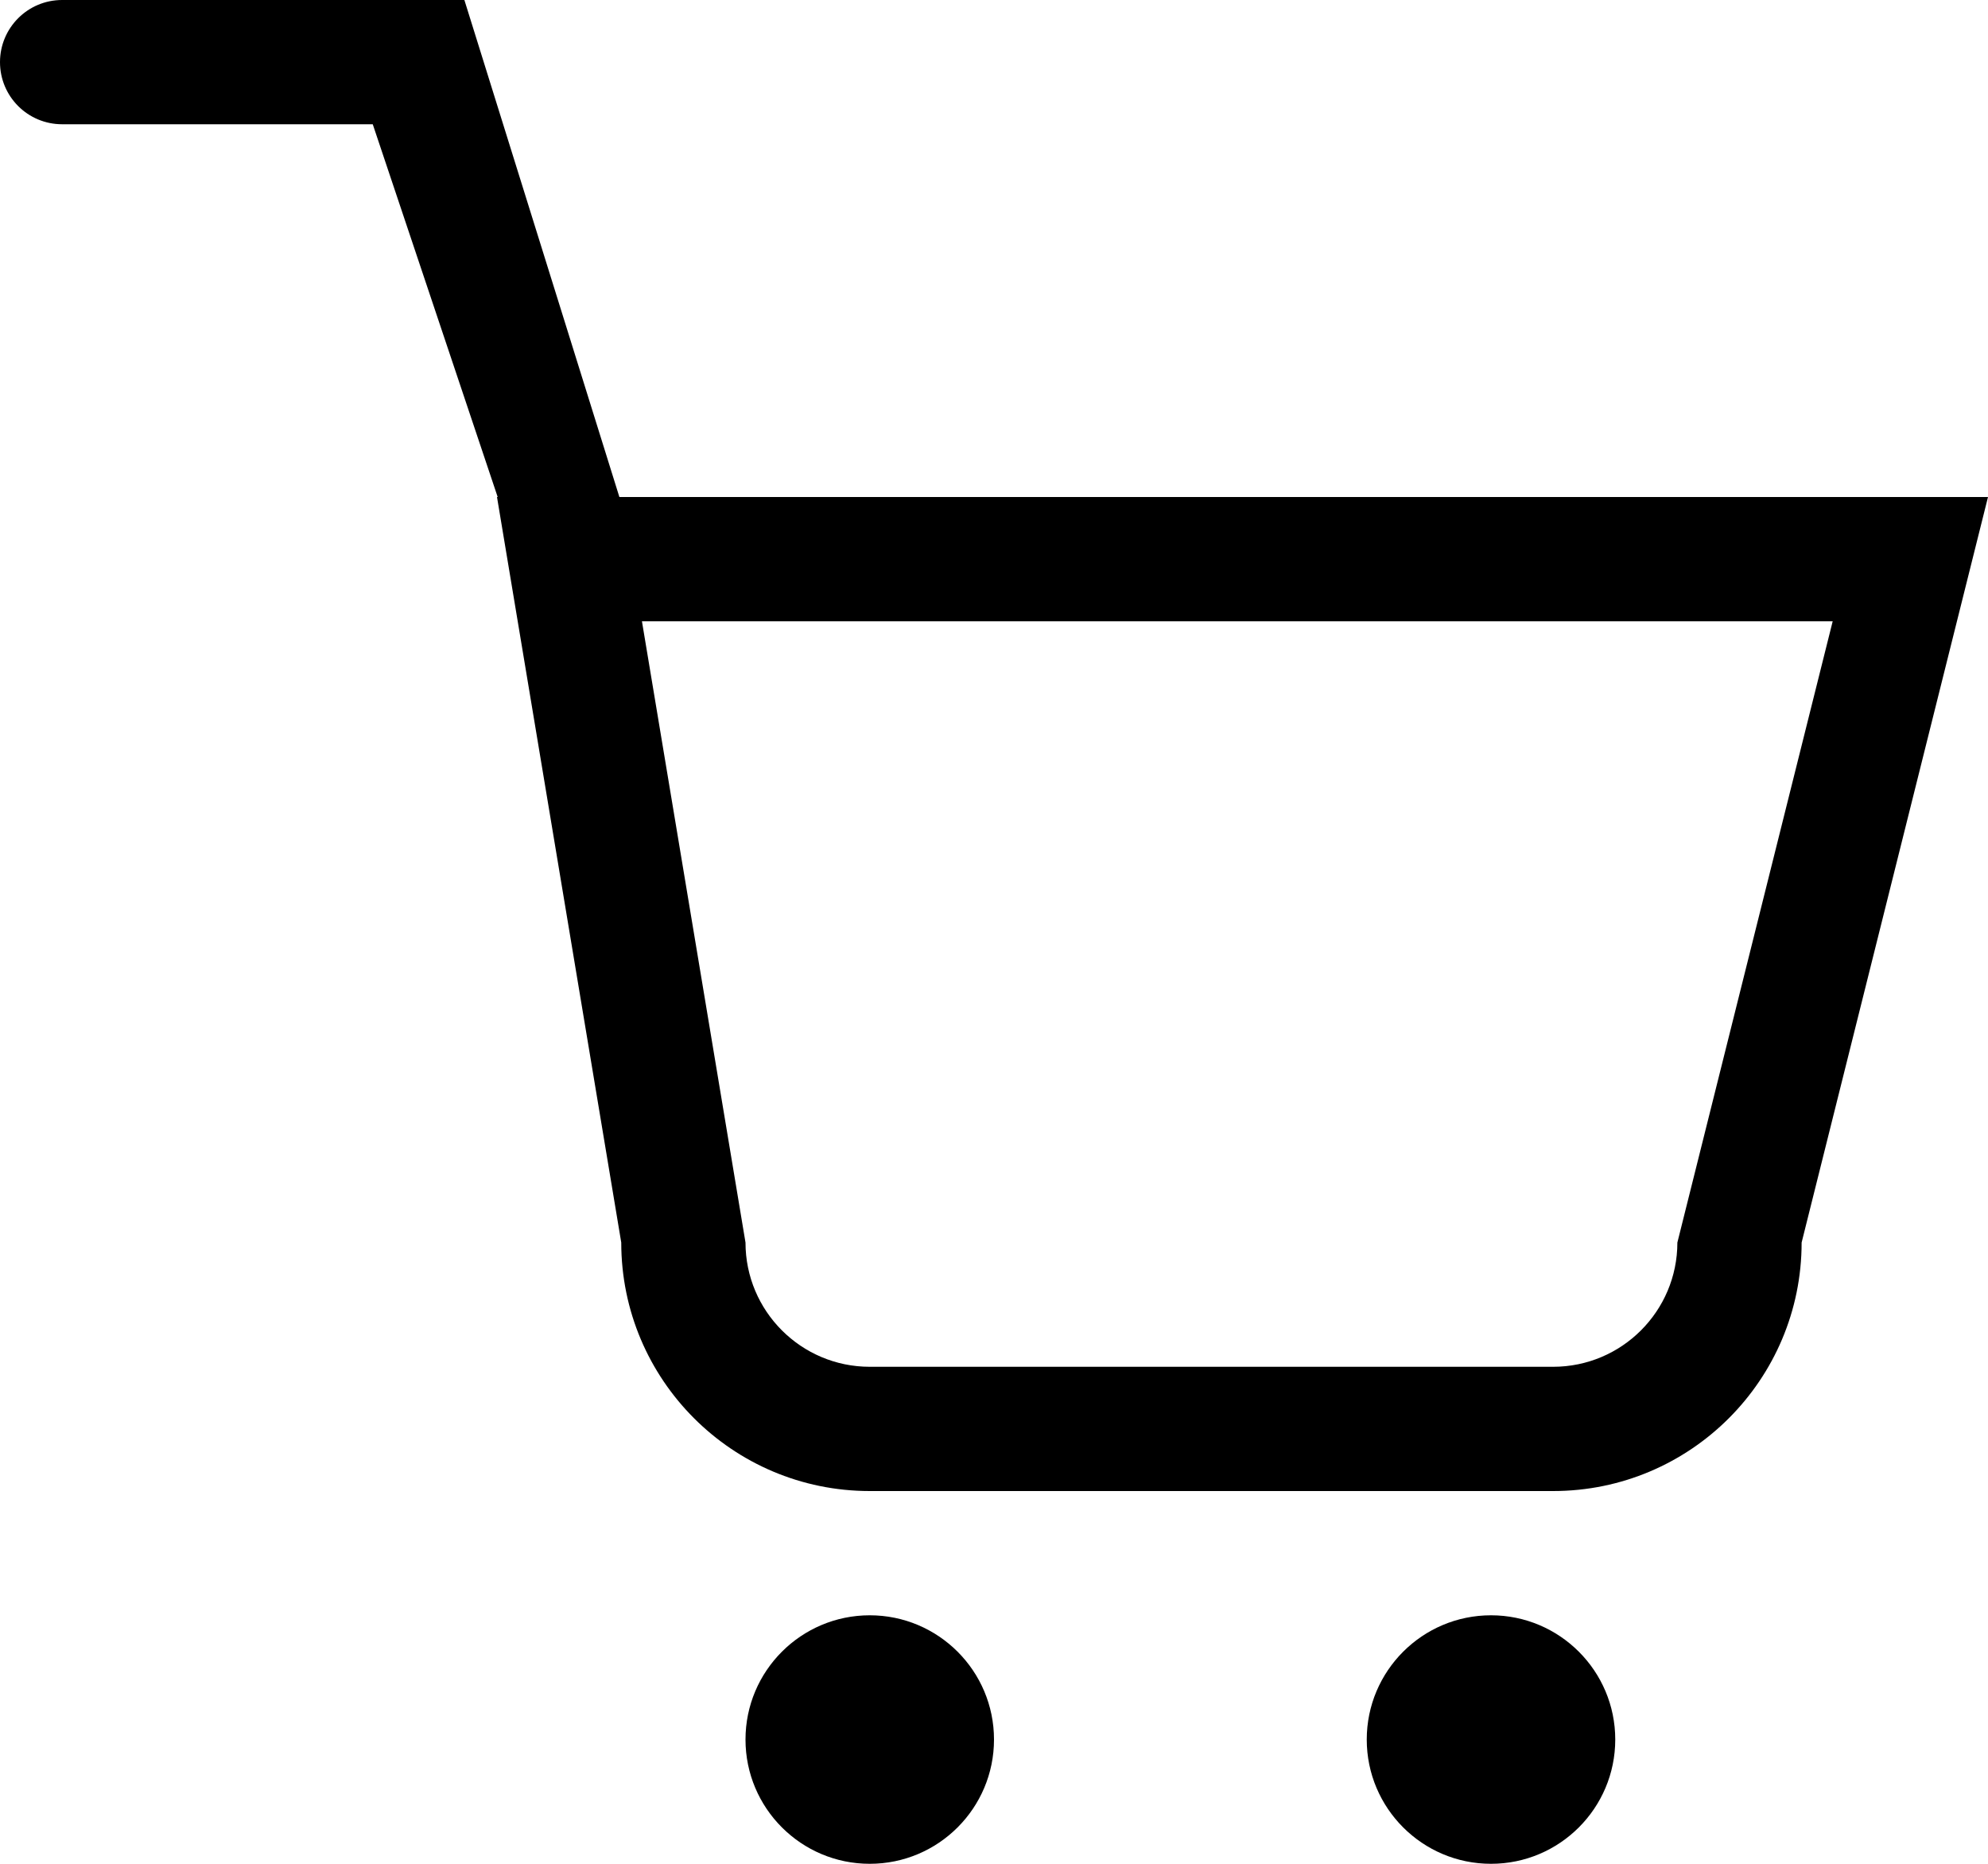
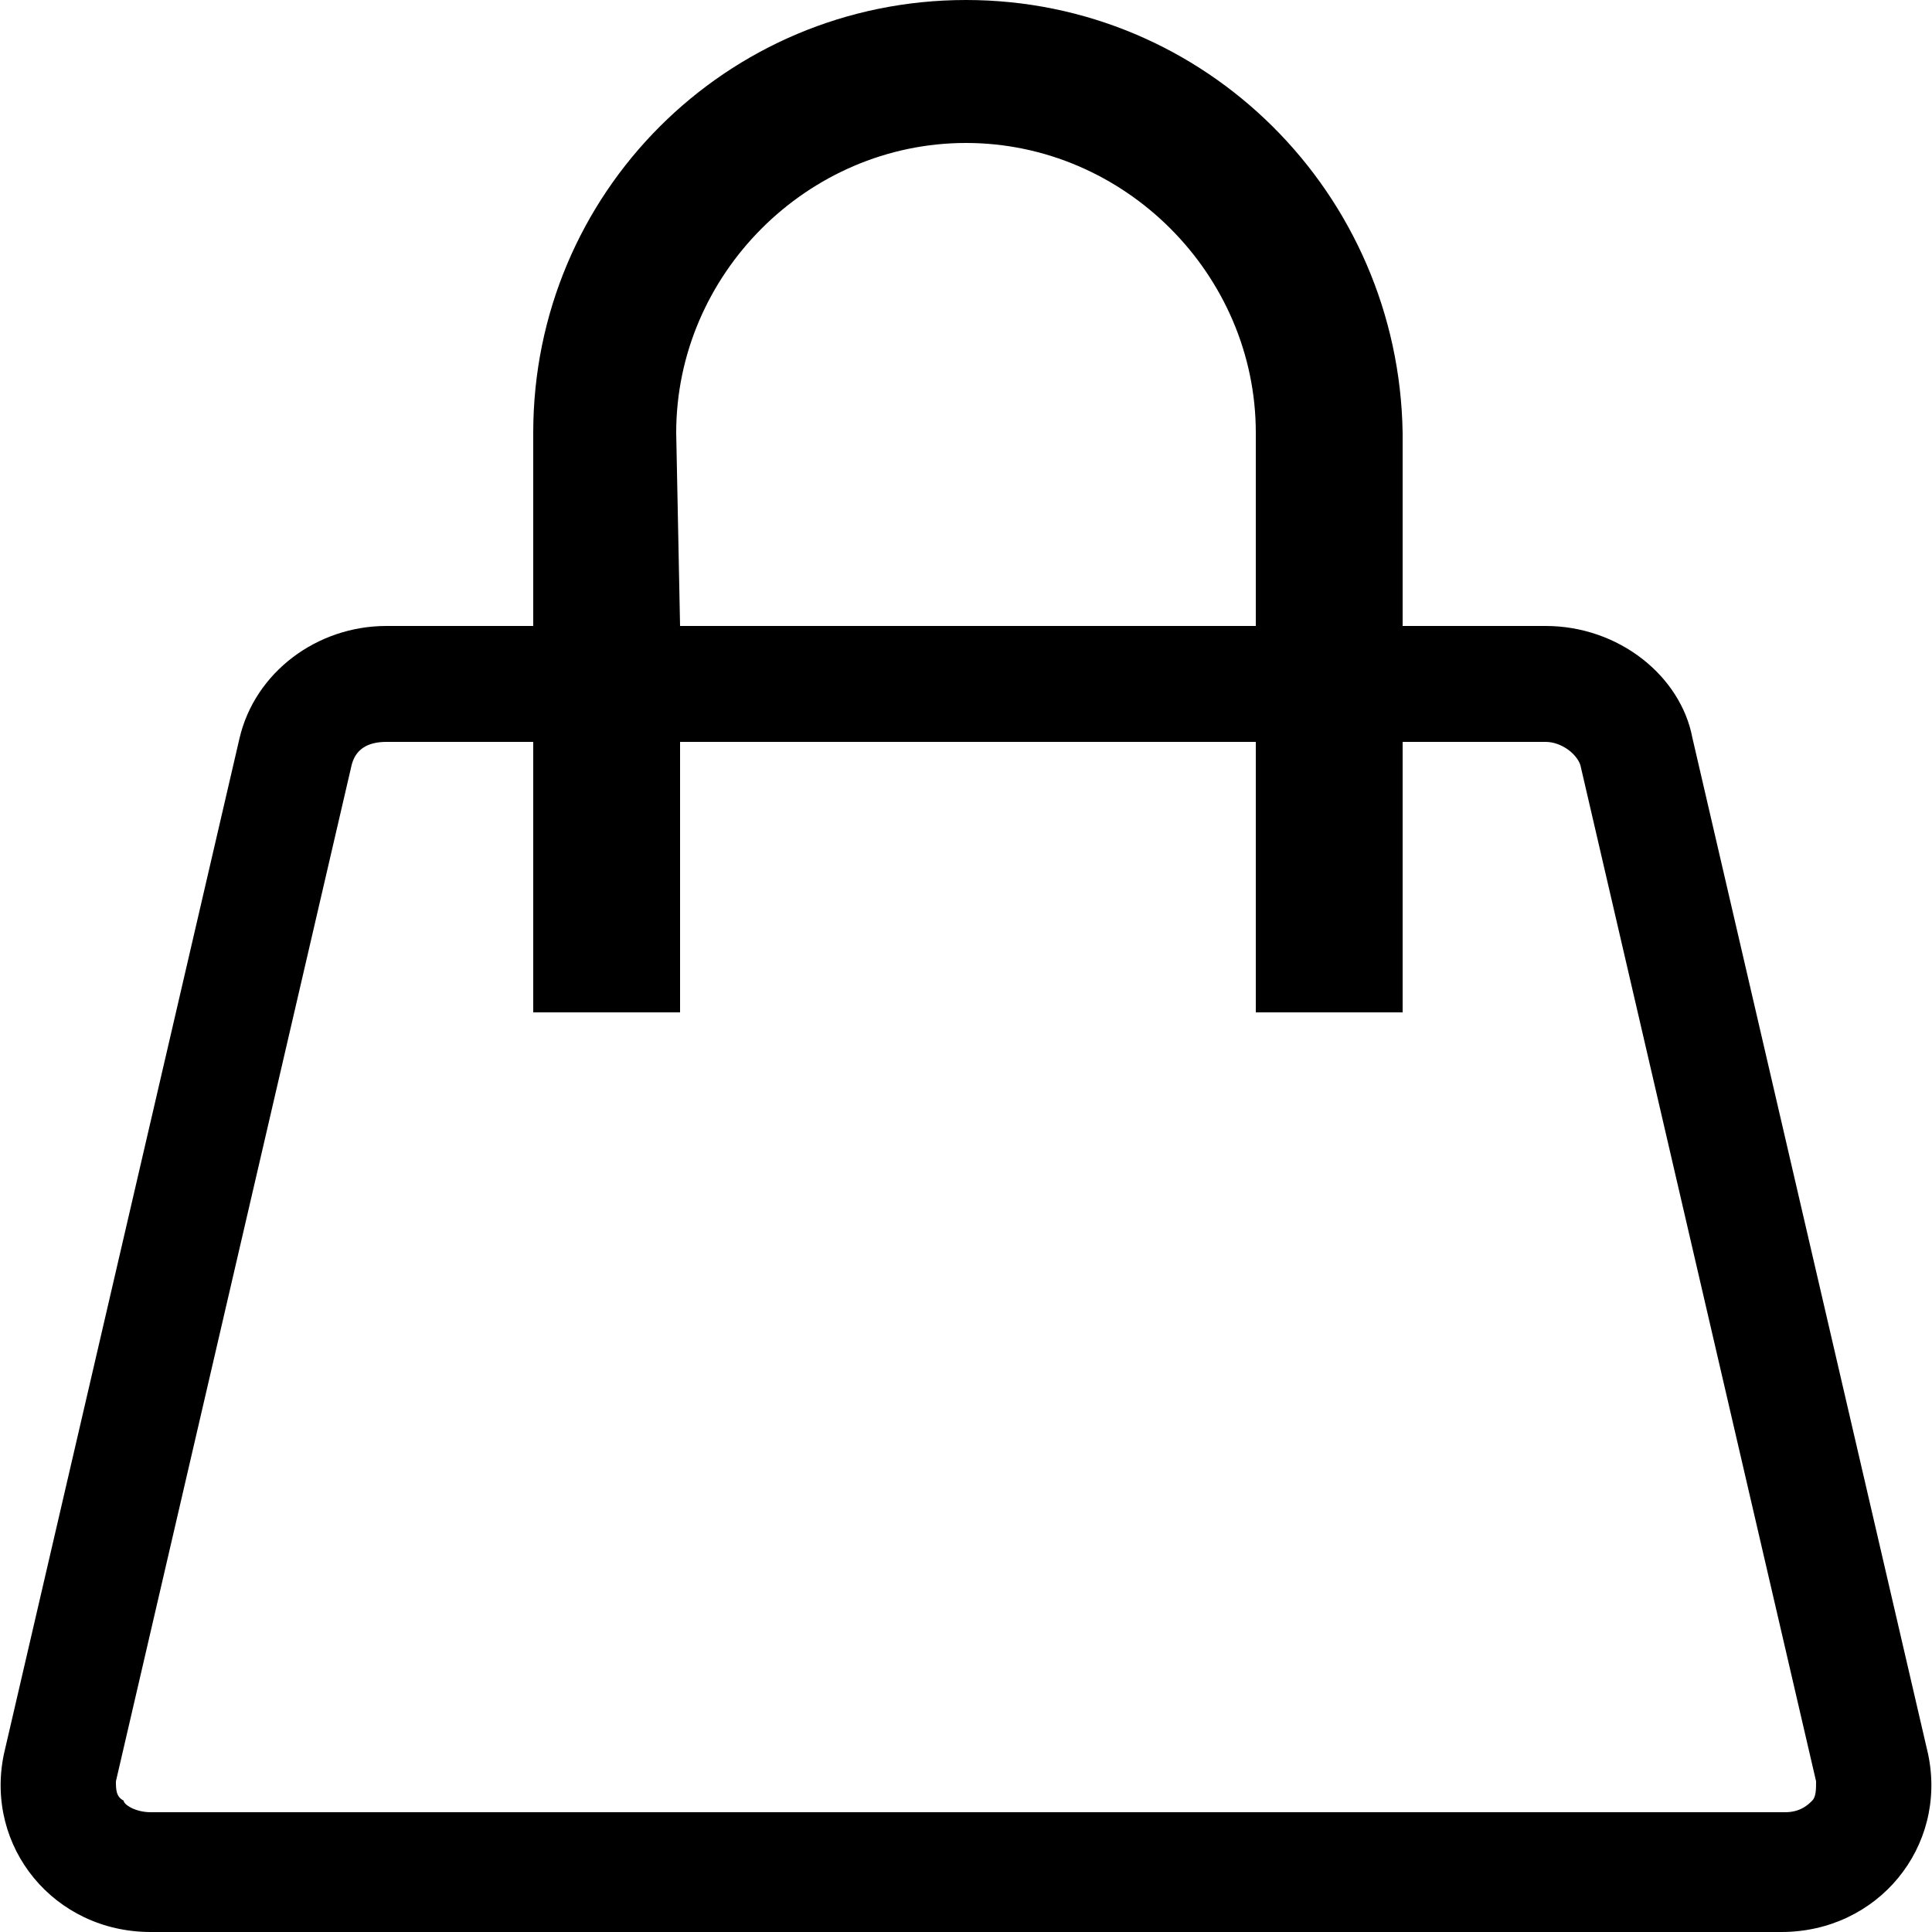
- <svg xmlns="http://www.w3.org/2000/svg" width="32px" height="30px" viewBox="0 0 32 30" version="1.1">
-   <defs />
-   <g id="Page-1" stroke="none" stroke-width="1" fill="none" fill-rule="evenodd">
-     <g id="Icon-Set" transform="translate(-464, -724)" fill="#000000">
-       <path d="M488,750 C486.896,750 486,750.896 486,752 C486,753.104 486.896,754 488,754 C489.104,754 490,753.104 490,752 C490,750.896 489.104,750 488,750 L488,750 Z M478,750 C476.896,750 476,750.896 476,752 C476,753.104 476.896,754 478,754 C479.104,754 480,753.104 480,752 C480,750.896 479.104,750 478,750 L478,750 Z M491,744 C491,745.104 490.104,746 489,746 L478,746 C476.896,746 476,745.104 476,744 L474.333,734 L493.5,734 L491,744 L491,744 Z M473.97,732 L471.475,724 L465,724 C464.447,724 464,724.448 464,725 C464,725.553 464.447,726 465,726 L470,726 L472.011,732 L472,732 L474,744 C474,746.209 475.791,748 478,748 L489,748 C491.209,748 493,746.209 493,744 L496,732 L473.97,732 L473.97,732 Z" id="cart" />
-     </g>
-   </g>
+ <svg xmlns="http://www.w3.org/2000/svg" version="1.1" id="bag_1" x="0px" y="0px" width="64px" height="64px" viewBox="0 0 64 64" style="enable-background:new 0 0 64 64;" xml:space="preserve">
+   <path d="M63.872,58.112l-7.808-33.664c-0.384-2.048-2.432-3.712-4.864-3.712h-4.736v-6.4C46.336,6.4,39.936,0,32,0  S17.664,6.4,17.664,14.336v6.4H12.8c-2.304,0-4.352,1.536-4.864,3.712L0.128,58.112C-0.512,61.184,1.792,64,4.992,64h54.016  C62.208,64,64.512,61.184,63.872,58.112z M22.4,14.336c0-5.248,4.352-9.6,9.6-9.6s9.6,4.352,9.6,9.6v6.4H22.528  C22.528,20.736,22.4,14.336,22.4,14.336z M60.032,59.648c-0.128,0.128-0.384,0.384-0.896,0.384H4.992  c-0.512,0-0.896-0.256-0.896-0.384C3.84,59.52,3.84,59.264,3.84,59.008l7.808-33.664c0.128-0.512,0.512-0.768,1.152-0.768h4.864  v8.96h4.864v-8.96H41.6v8.96h4.864v-8.96H51.2c0.512,0,1.024,0.384,1.152,0.768l7.808,33.664  C60.16,59.264,60.16,59.52,60.032,59.648z" />
</svg>
